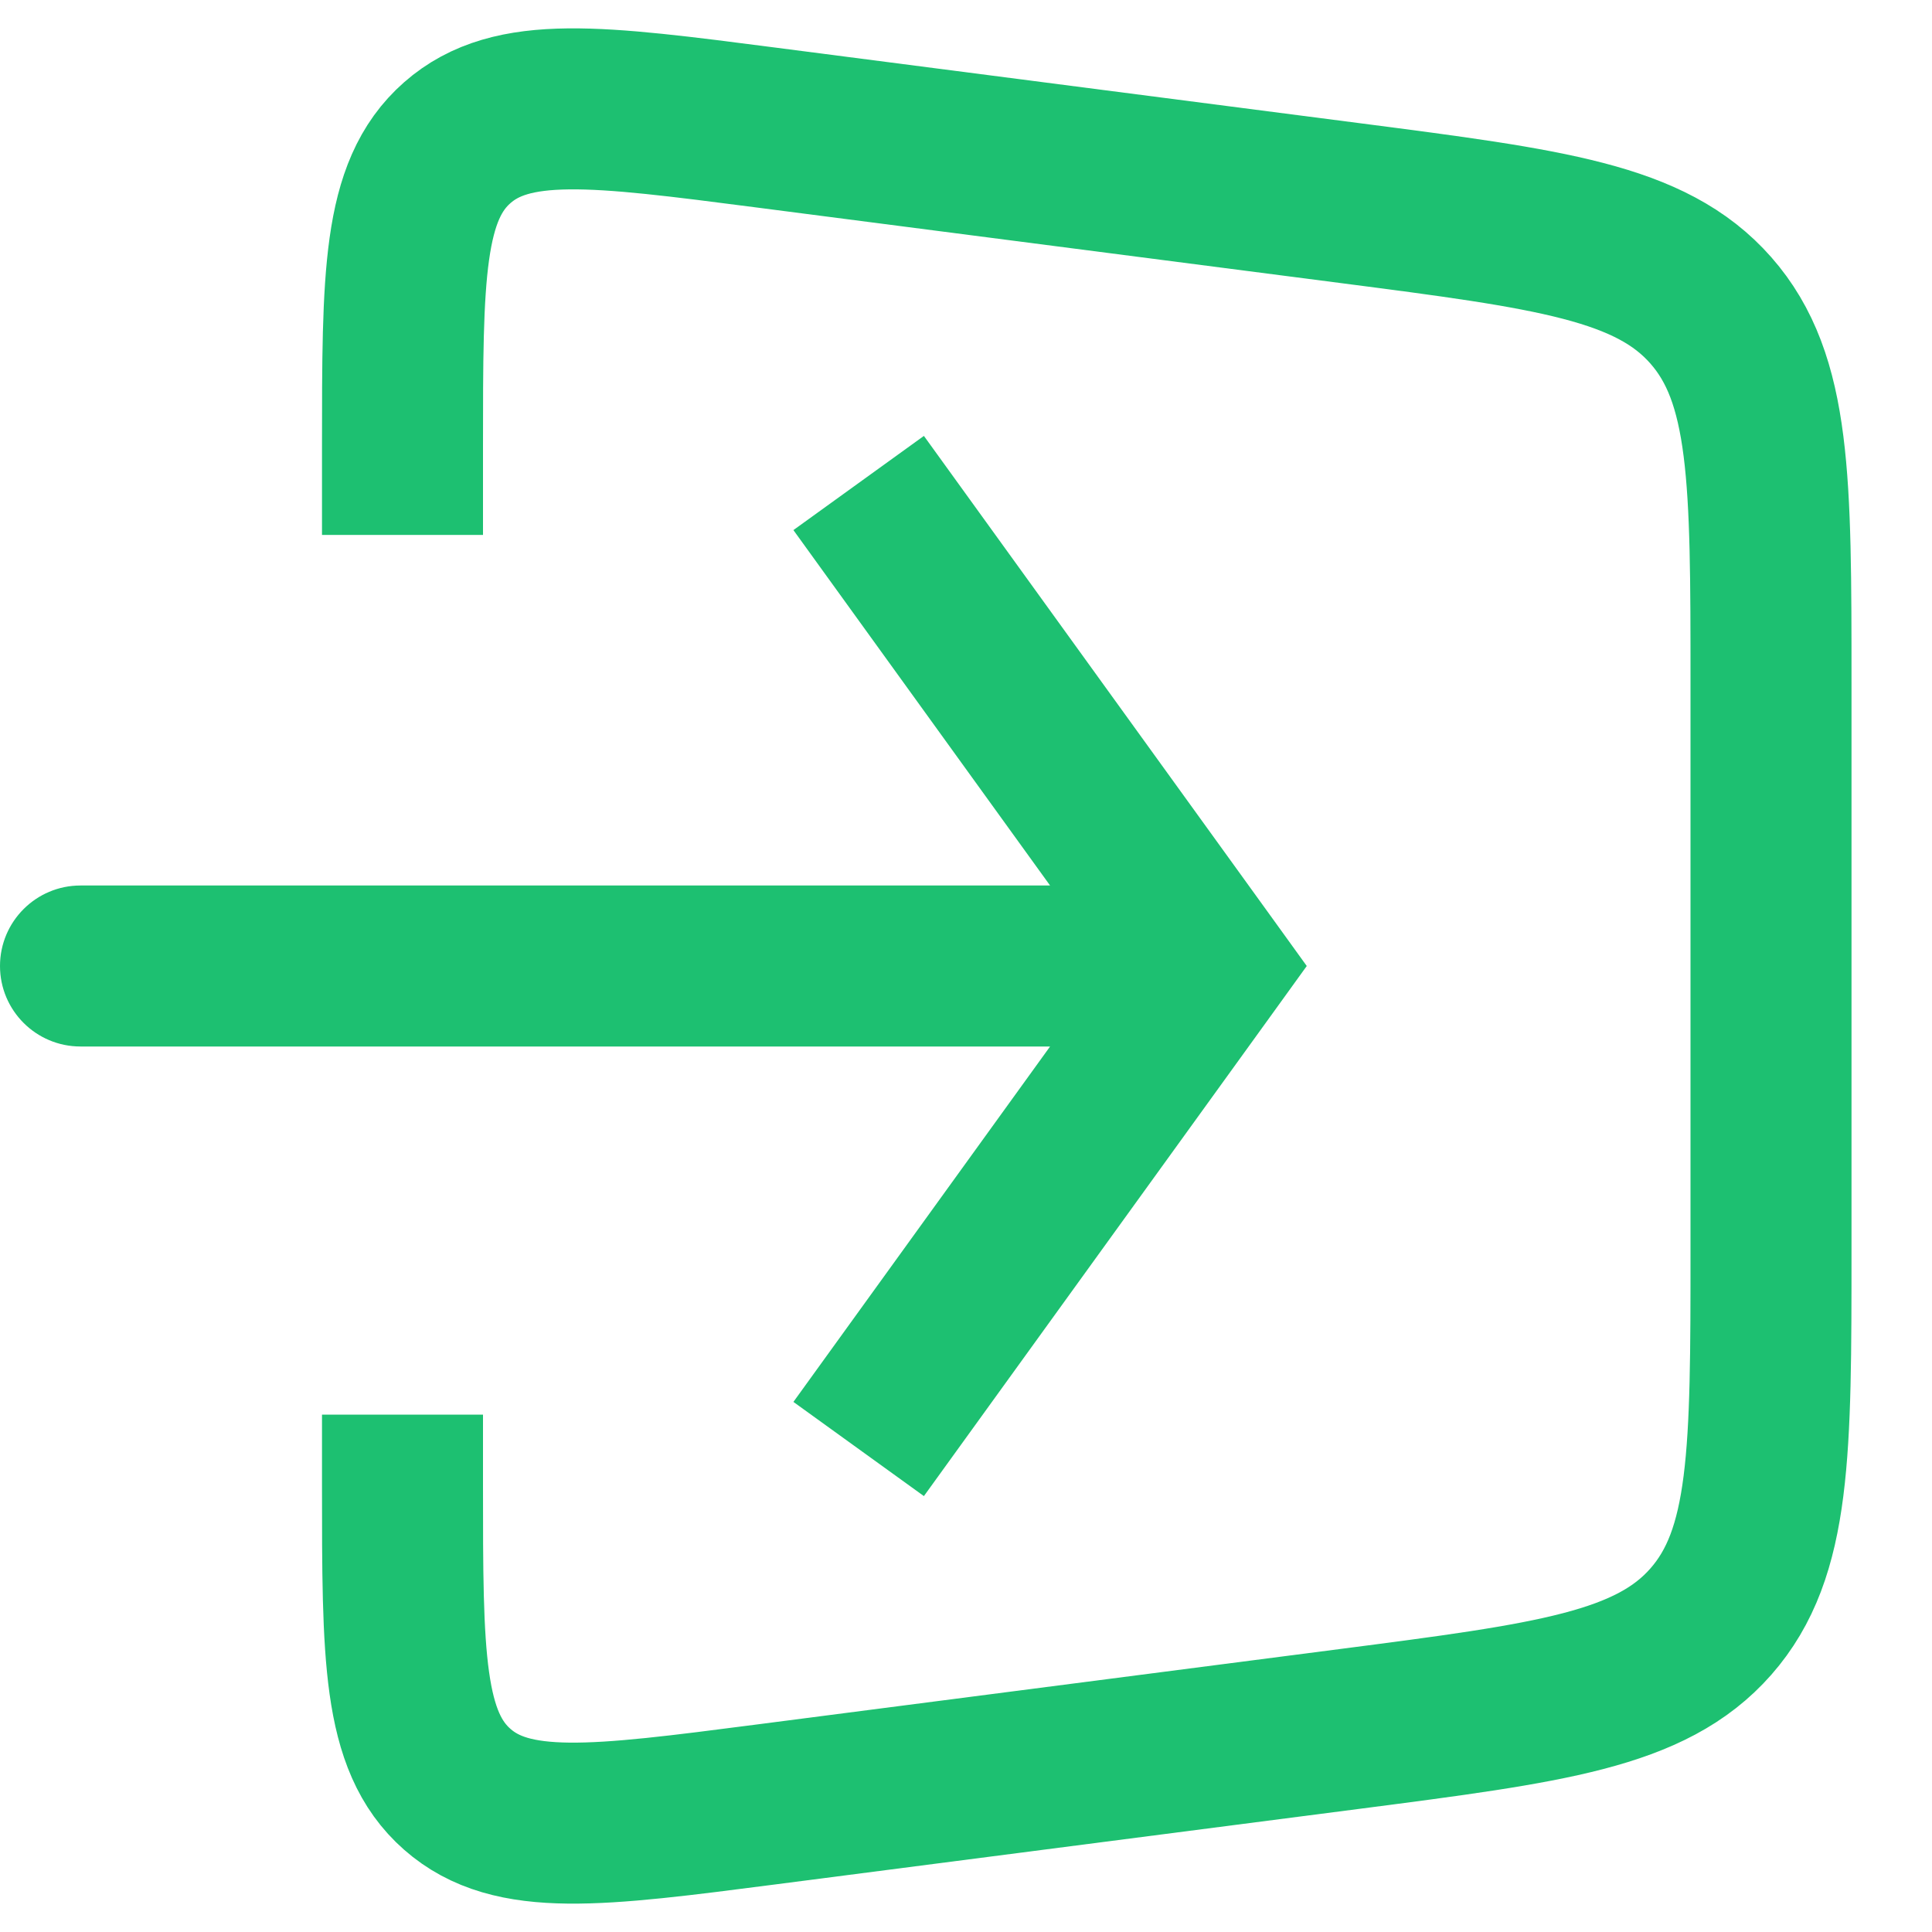
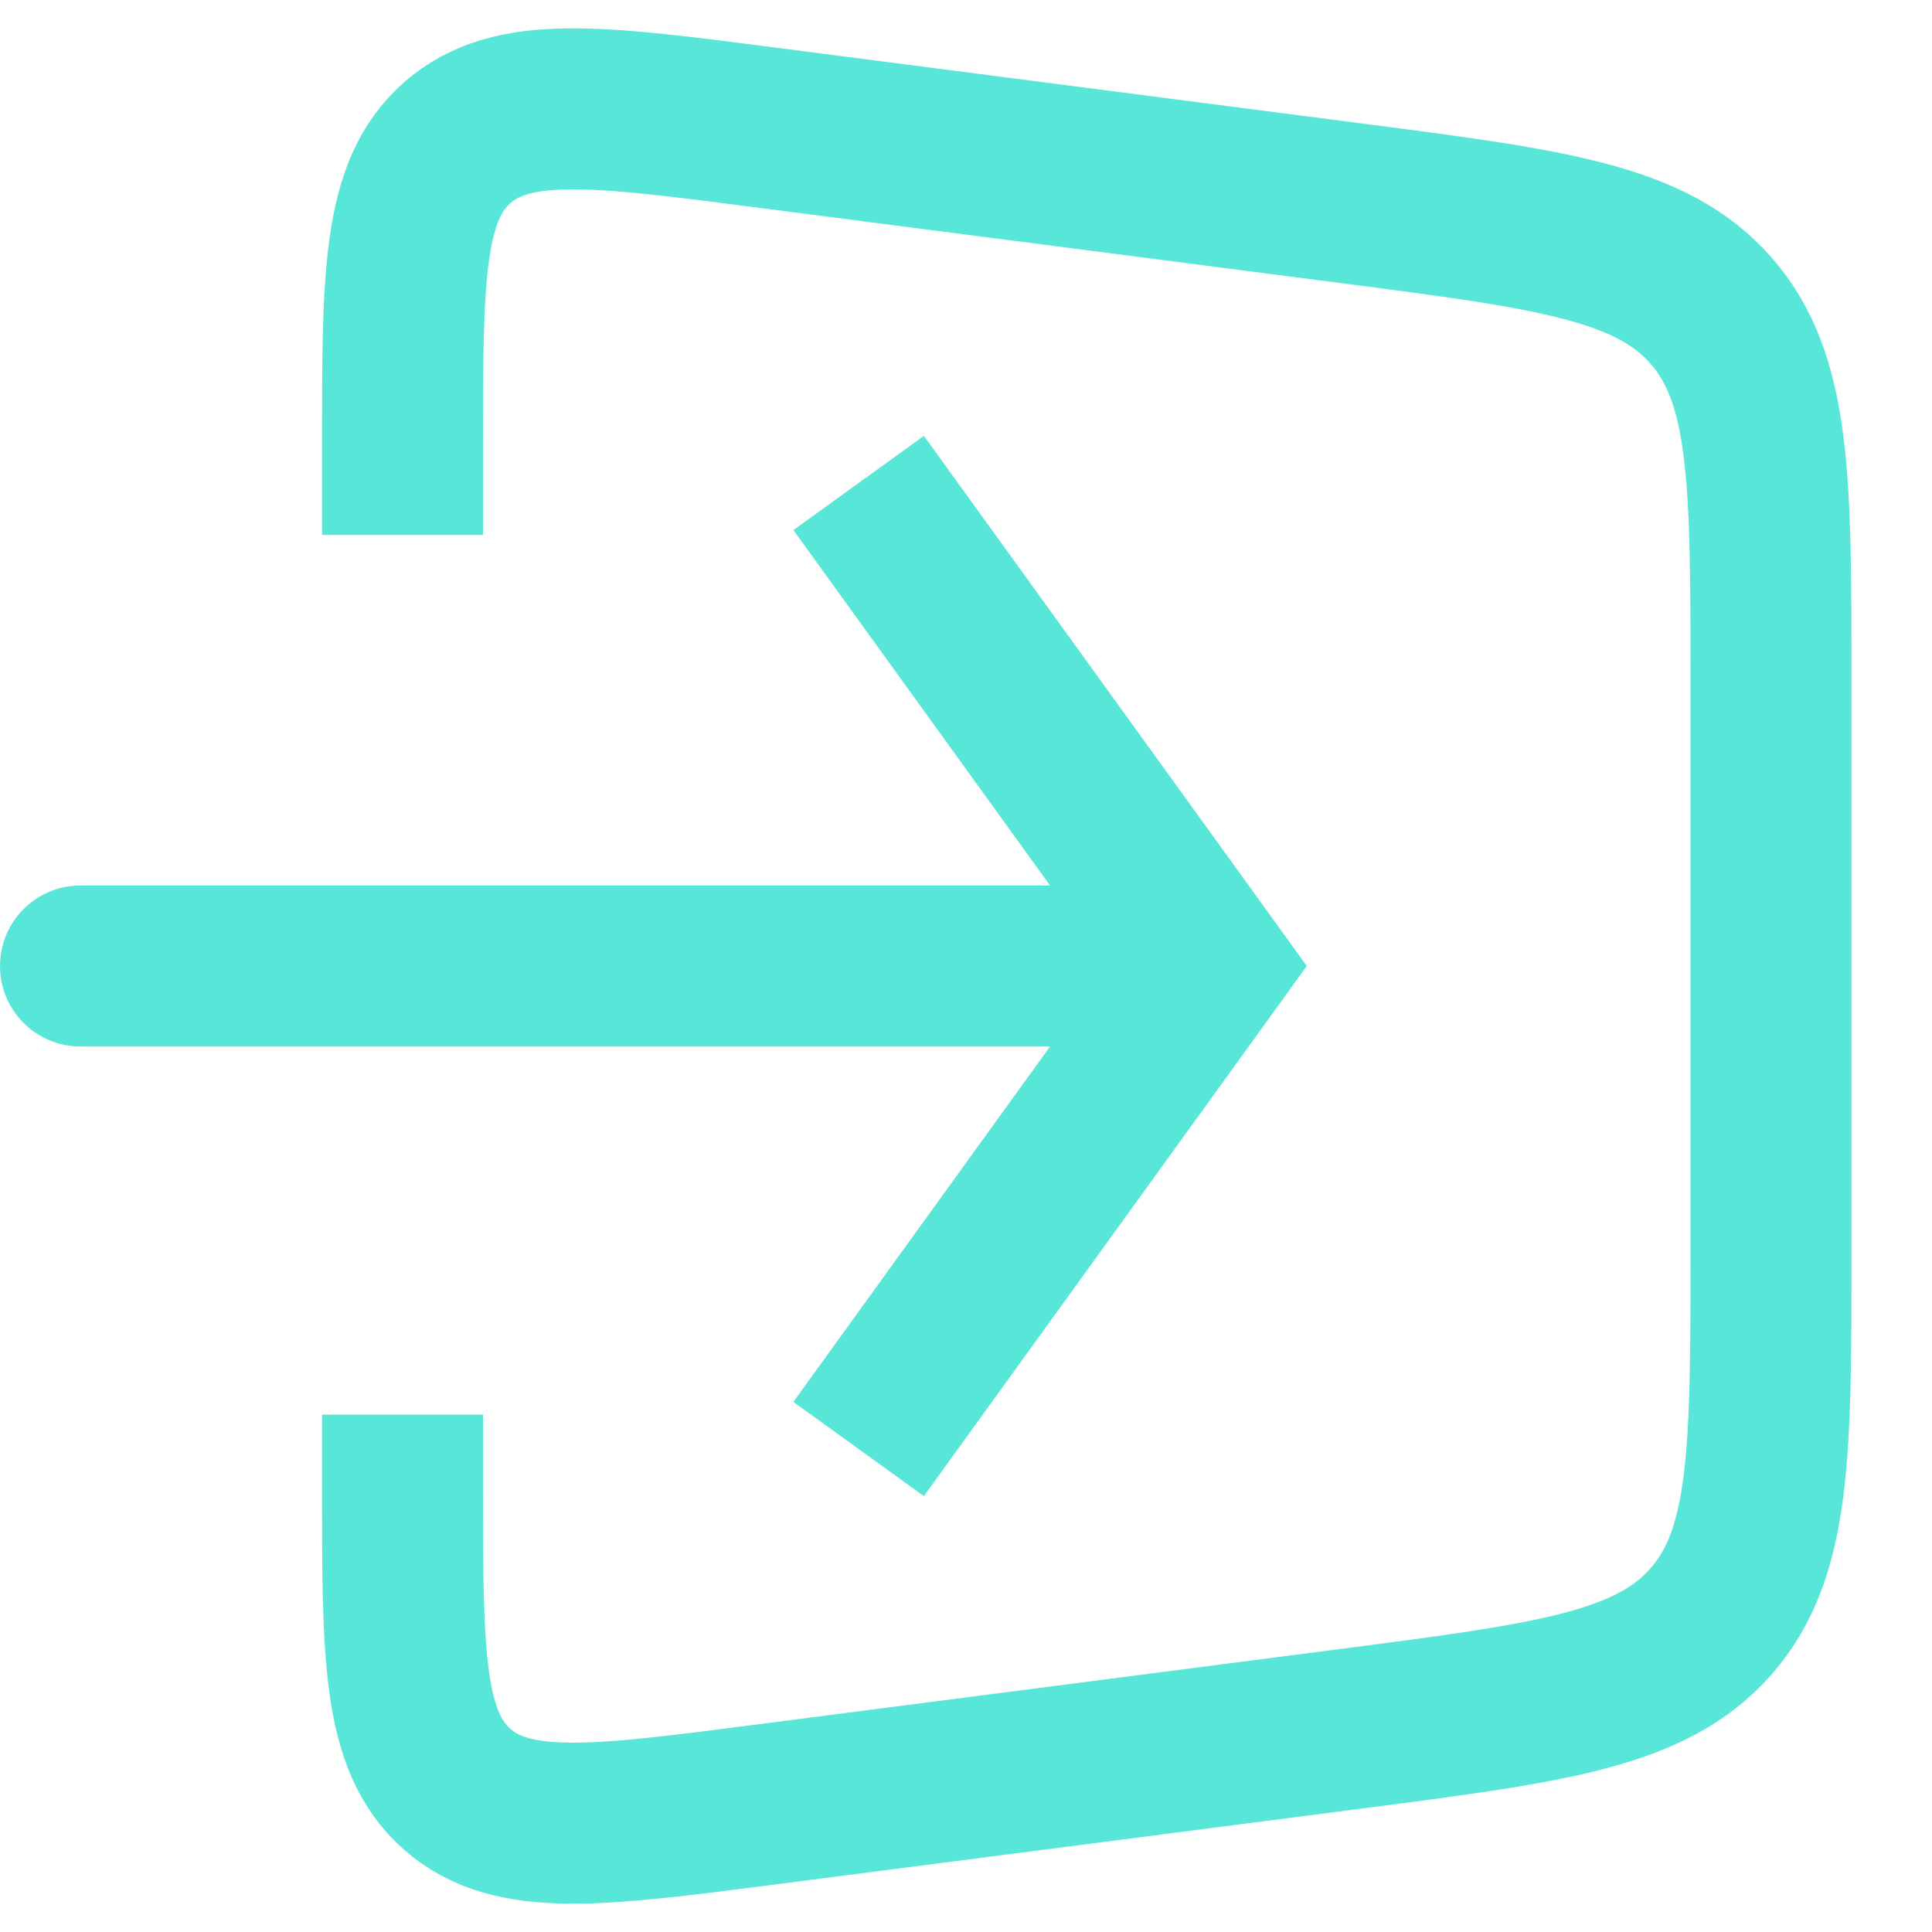
<svg xmlns="http://www.w3.org/2000/svg" width="24" height="24" viewBox="0 0 24 24" fill="none">
-   <path d="M5 6.645V5.551C5 3.431 5 2.371 5.68 1.773C6.359 1.176 7.411 1.312 9.513 1.584L16.77 2.523C19.261 2.846 20.507 3.007 21.253 3.856C22 4.706 22 5.962 22 8.474V15.526C22 18.038 22 19.294 21.253 20.144C20.507 20.993 19.261 21.154 16.77 21.477L9.513 22.416C7.411 22.688 6.359 22.824 5.68 22.227C5 21.629 5 20.569 5 18.449V17.573" stroke="#1DC071" stroke-width="2" />
-   <path d="M15 12L15.811 11.415L16.233 12L15.811 12.585L15 12ZM1 13C0.448 13 0 12.552 0 12C0 11.448 0.448 11 1 11V13ZM11.477 5.415L15.811 11.415L14.189 12.585L9.856 6.585L11.477 5.415ZM15.811 12.585L11.477 18.585L9.856 17.415L14.189 11.415L15.811 12.585ZM15 13H1V11H15V13Z" fill="#1DC071" />
+   <path d="M5 6.645V5.551C5 3.431 5 2.371 5.68 1.773C6.359 1.176 7.411 1.312 9.513 1.584L16.77 2.523C19.261 2.846 20.507 3.007 21.253 3.856C22 4.706 22 5.962 22 8.474V15.526C22 18.038 22 19.294 21.253 20.144C20.507 20.993 19.261 21.154 16.77 21.477L9.513 22.416C7.411 22.688 6.359 22.824 5.68 22.227C5 21.629 5 20.569 5 18.449V17.573" stroke="#58E6D9" stroke-width="2" />
+   <path d="M15 12L15.811 11.415L16.233 12L15.811 12.585L15 12ZM1 13C0.448 13 0 12.552 0 12C0 11.448 0.448 11 1 11V13ZM11.477 5.415L15.811 11.415L14.189 12.585L9.856 6.585L11.477 5.415ZM15.811 12.585L11.477 18.585L9.856 17.415L14.189 11.415L15.811 12.585ZM15 13H1V11H15V13Z" fill="#58E6D9" />
</svg>
